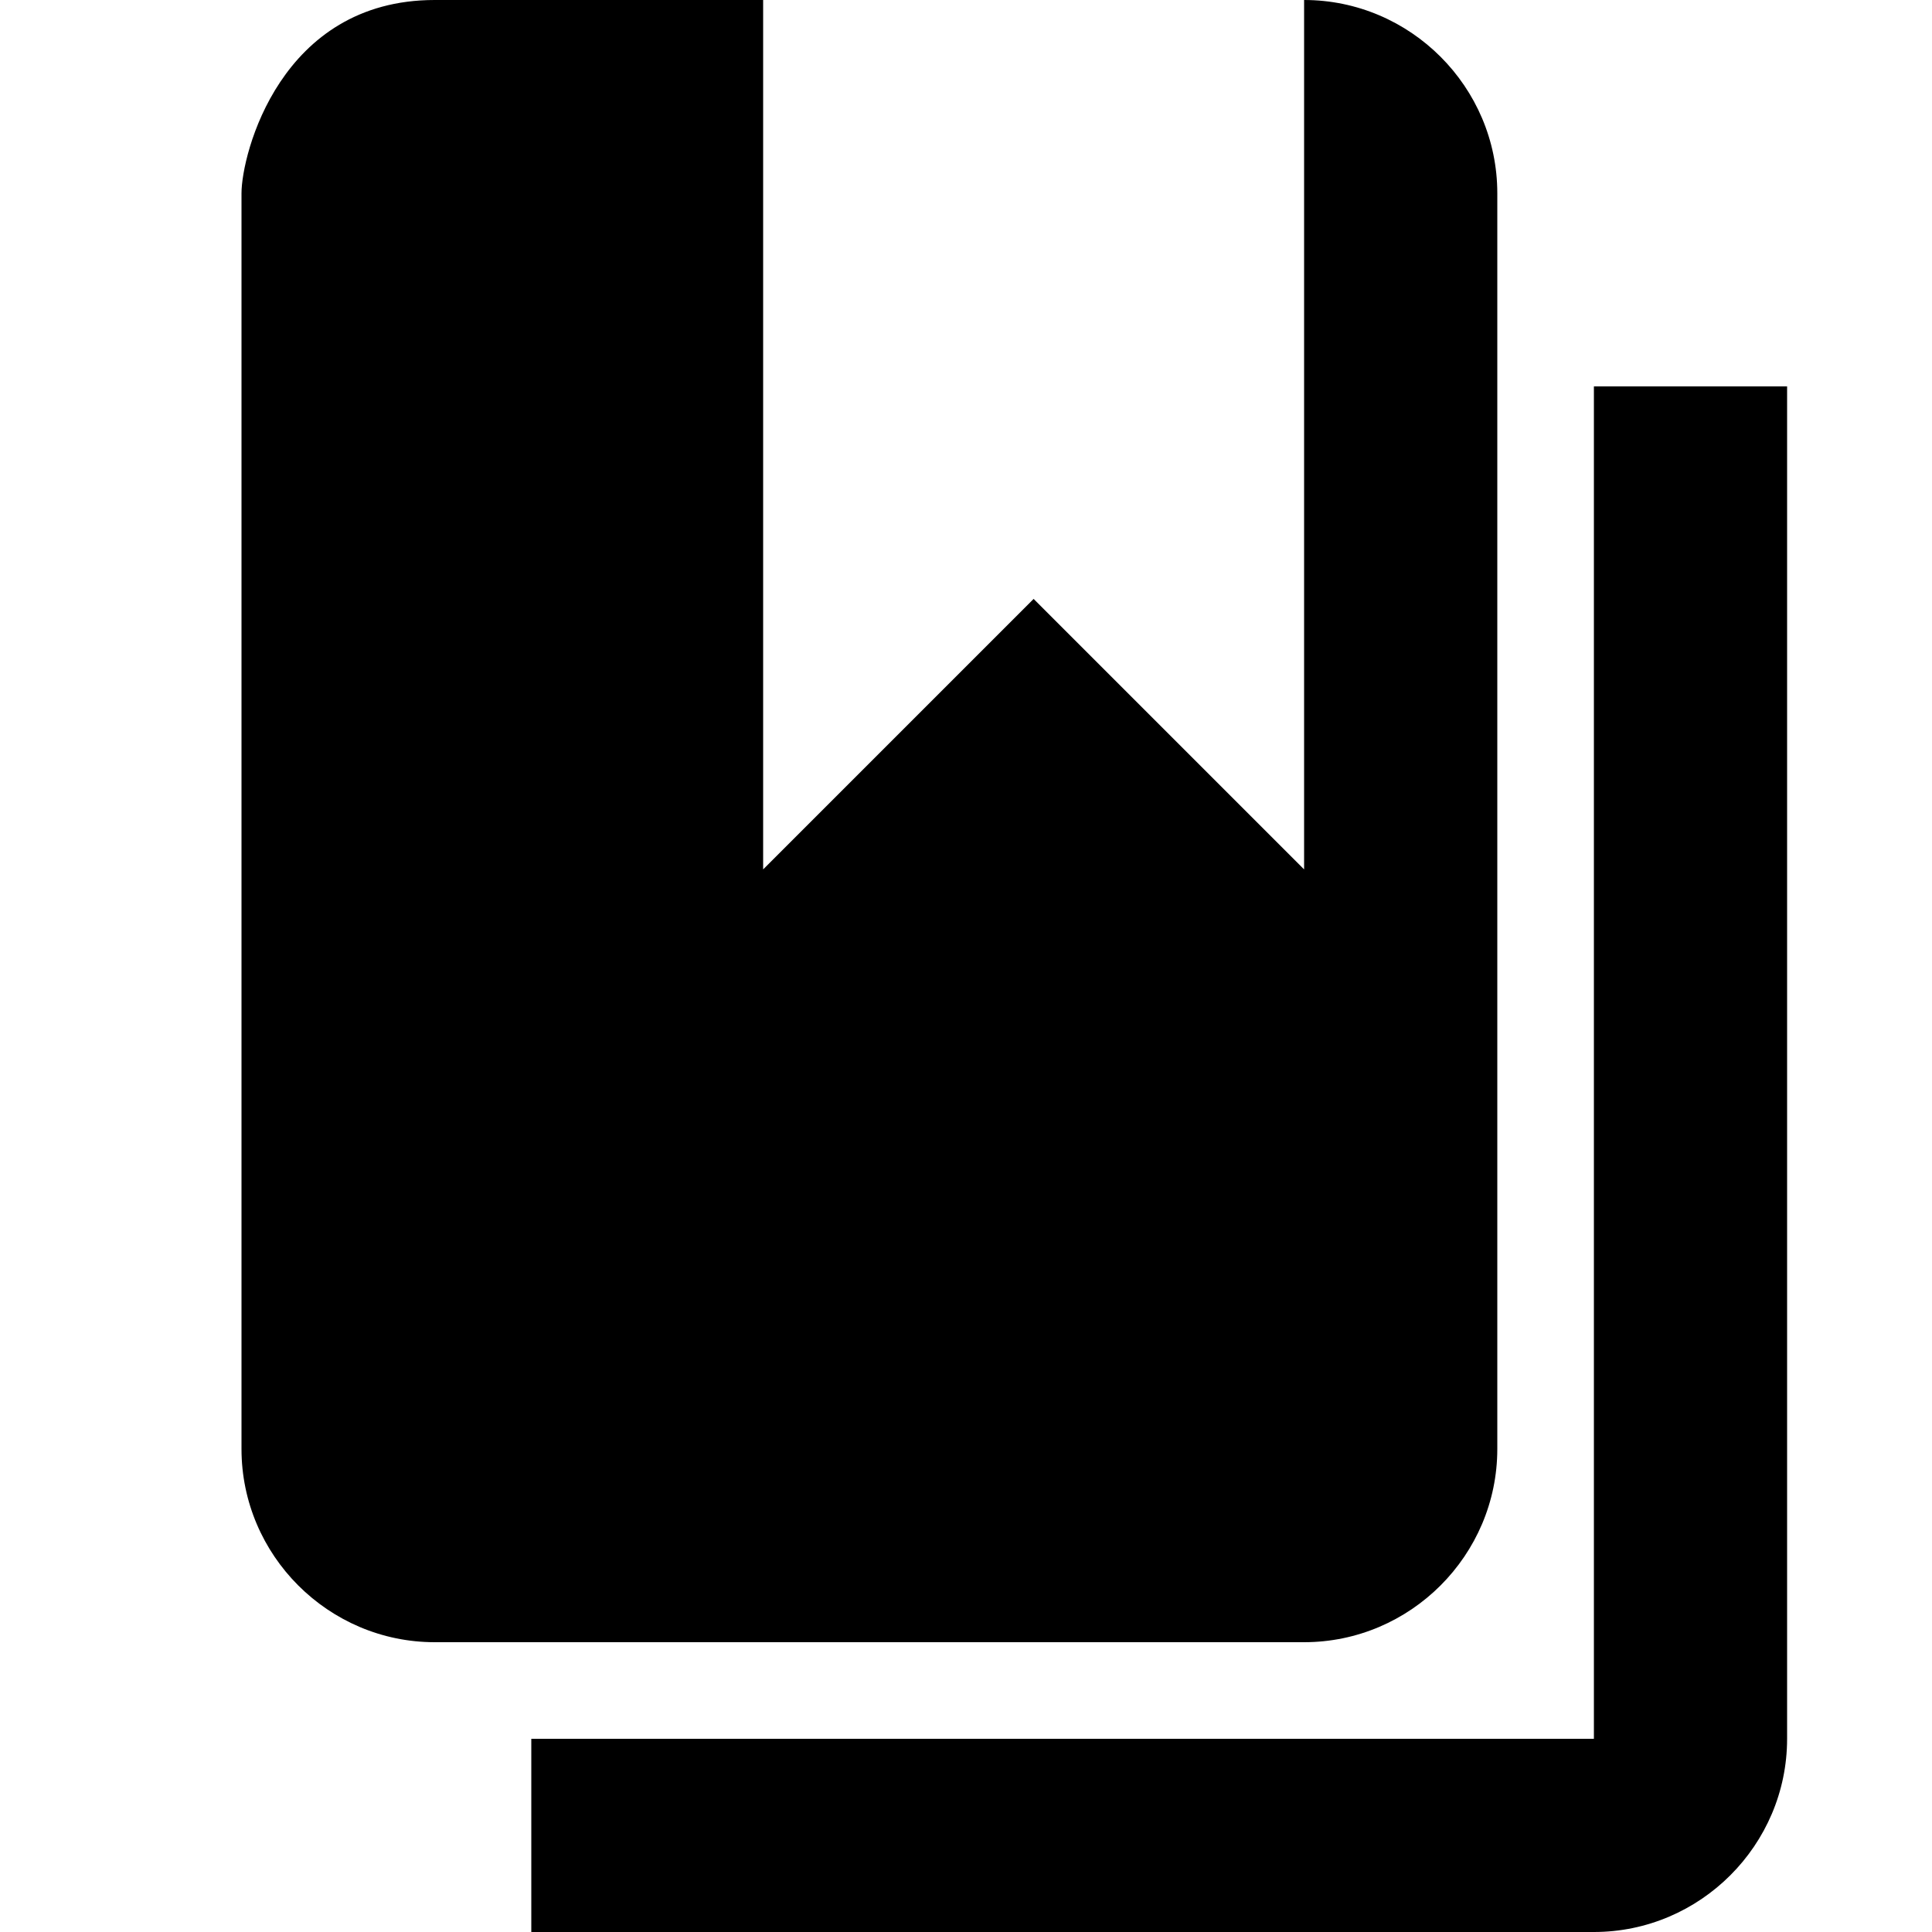
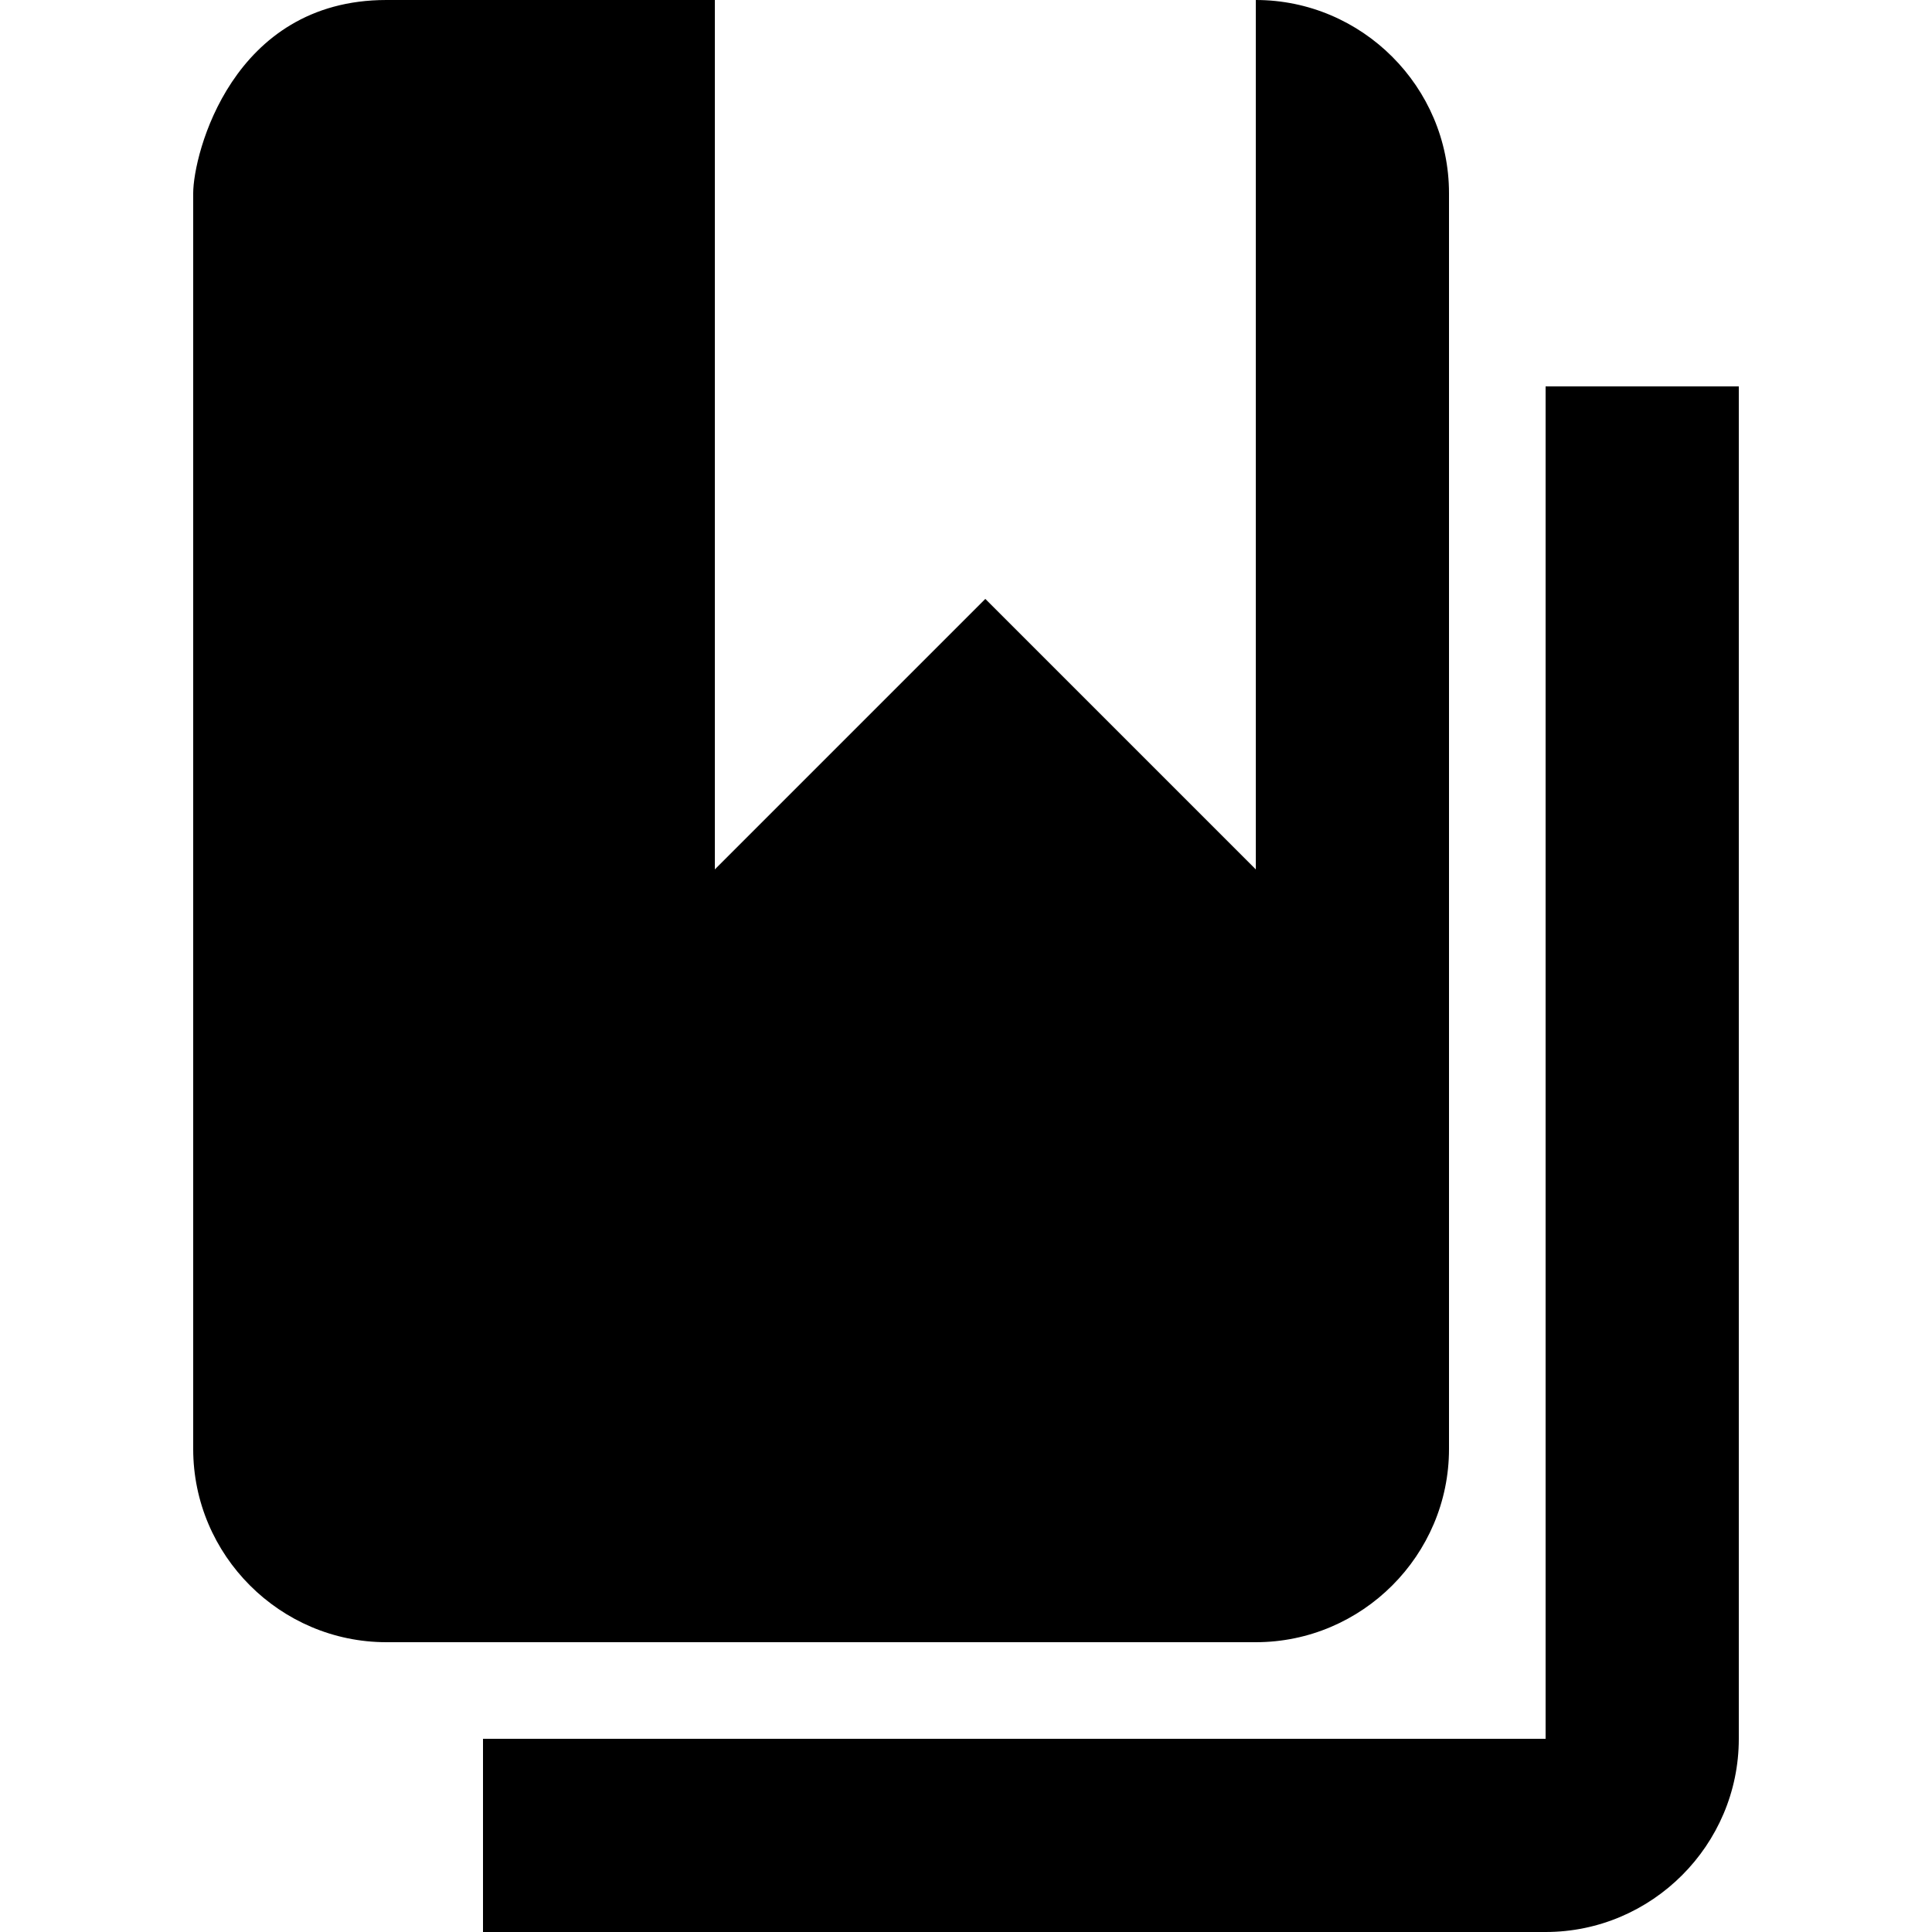
<svg xmlns="http://www.w3.org/2000/svg" width="20" height="20" viewBox="0 0 20 20">
-   <path d="M2.5 2v13c0 1.1.9 2 2 2h9c1.1 0 2-.9 2-2V2c0-1.1-.9-2-2-2v9l-2.8-2.8L7.9 9V0H4.5c-1.6 0-2 1.6-2 2z" />
-   <path d="M16.5 18h-11v2h11c1.1 0 2-.9 2-2V4h-2v14z" />
+   <path d="M2 2v13c0 1.1.9 2 2 2h9c1.1 0 2-.9 2-2V2c0-1.1-.9-2-2-2v9l-2.8-2.8L7.4 9V0H4C2.4 0 2 1.6 2 2z" />
+   <path d="M16 18H5v2h11c1.1 0 2-.9 2-2V4h-2z" />
</svg>
